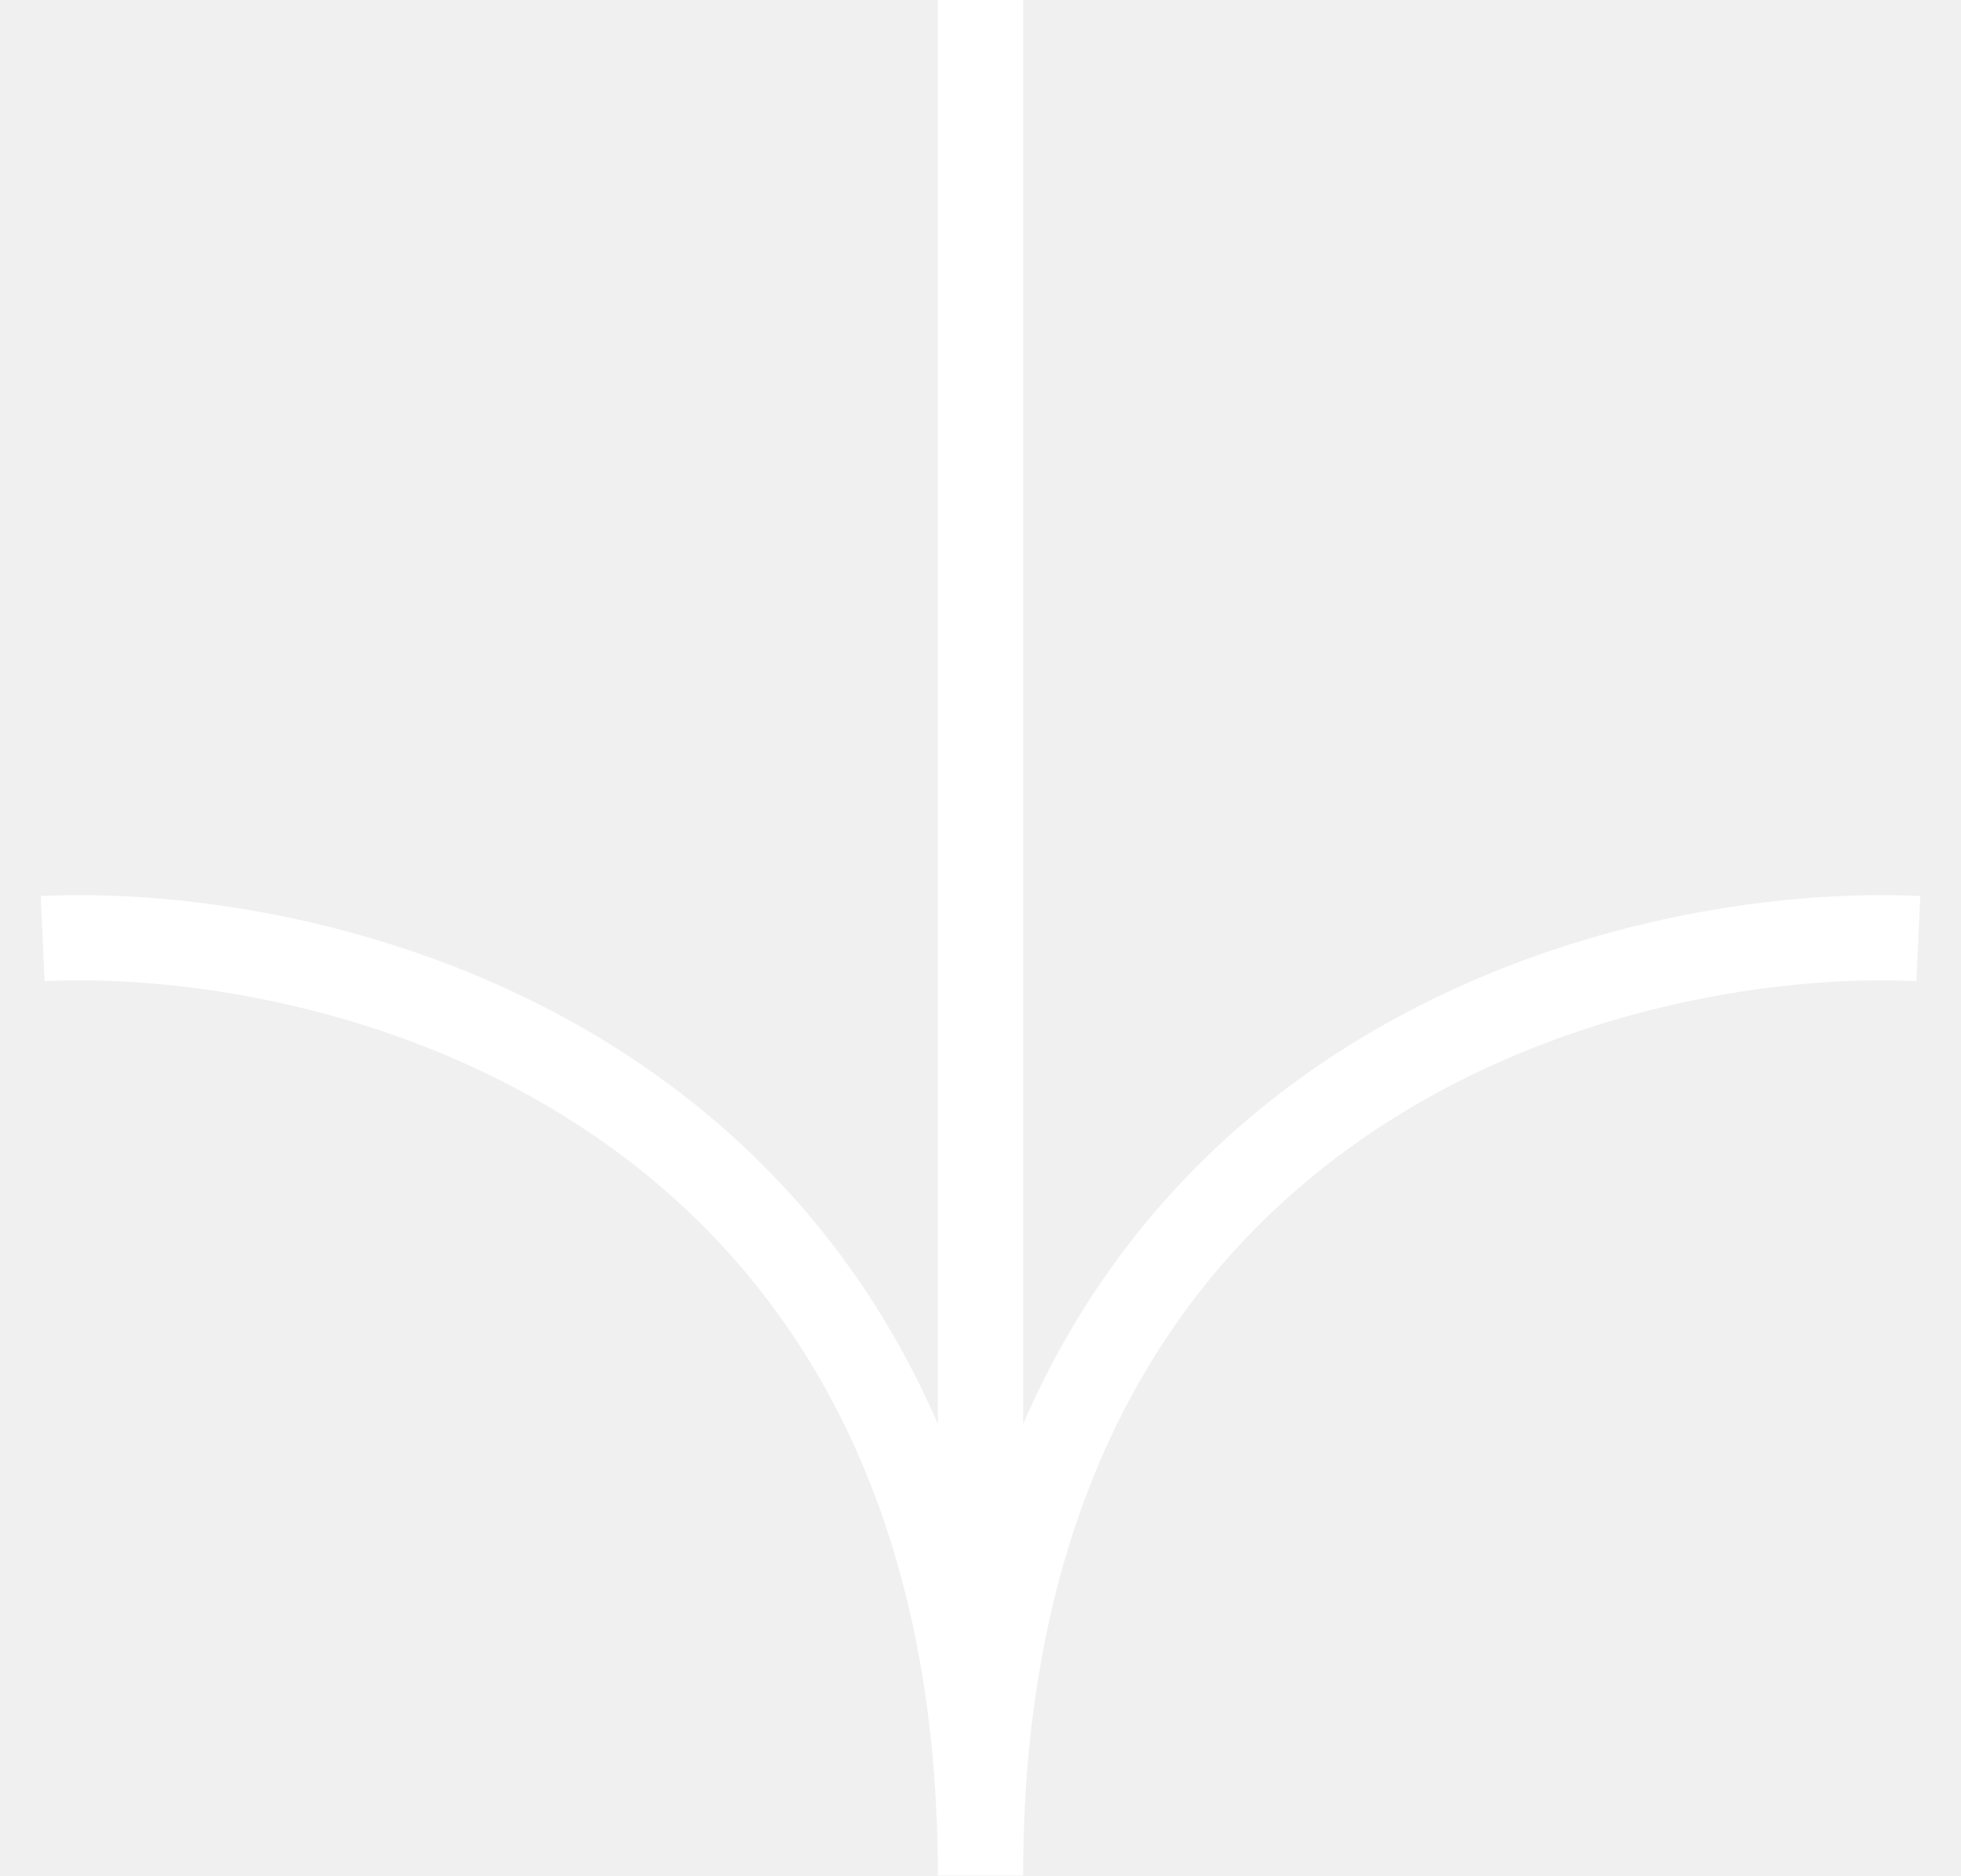
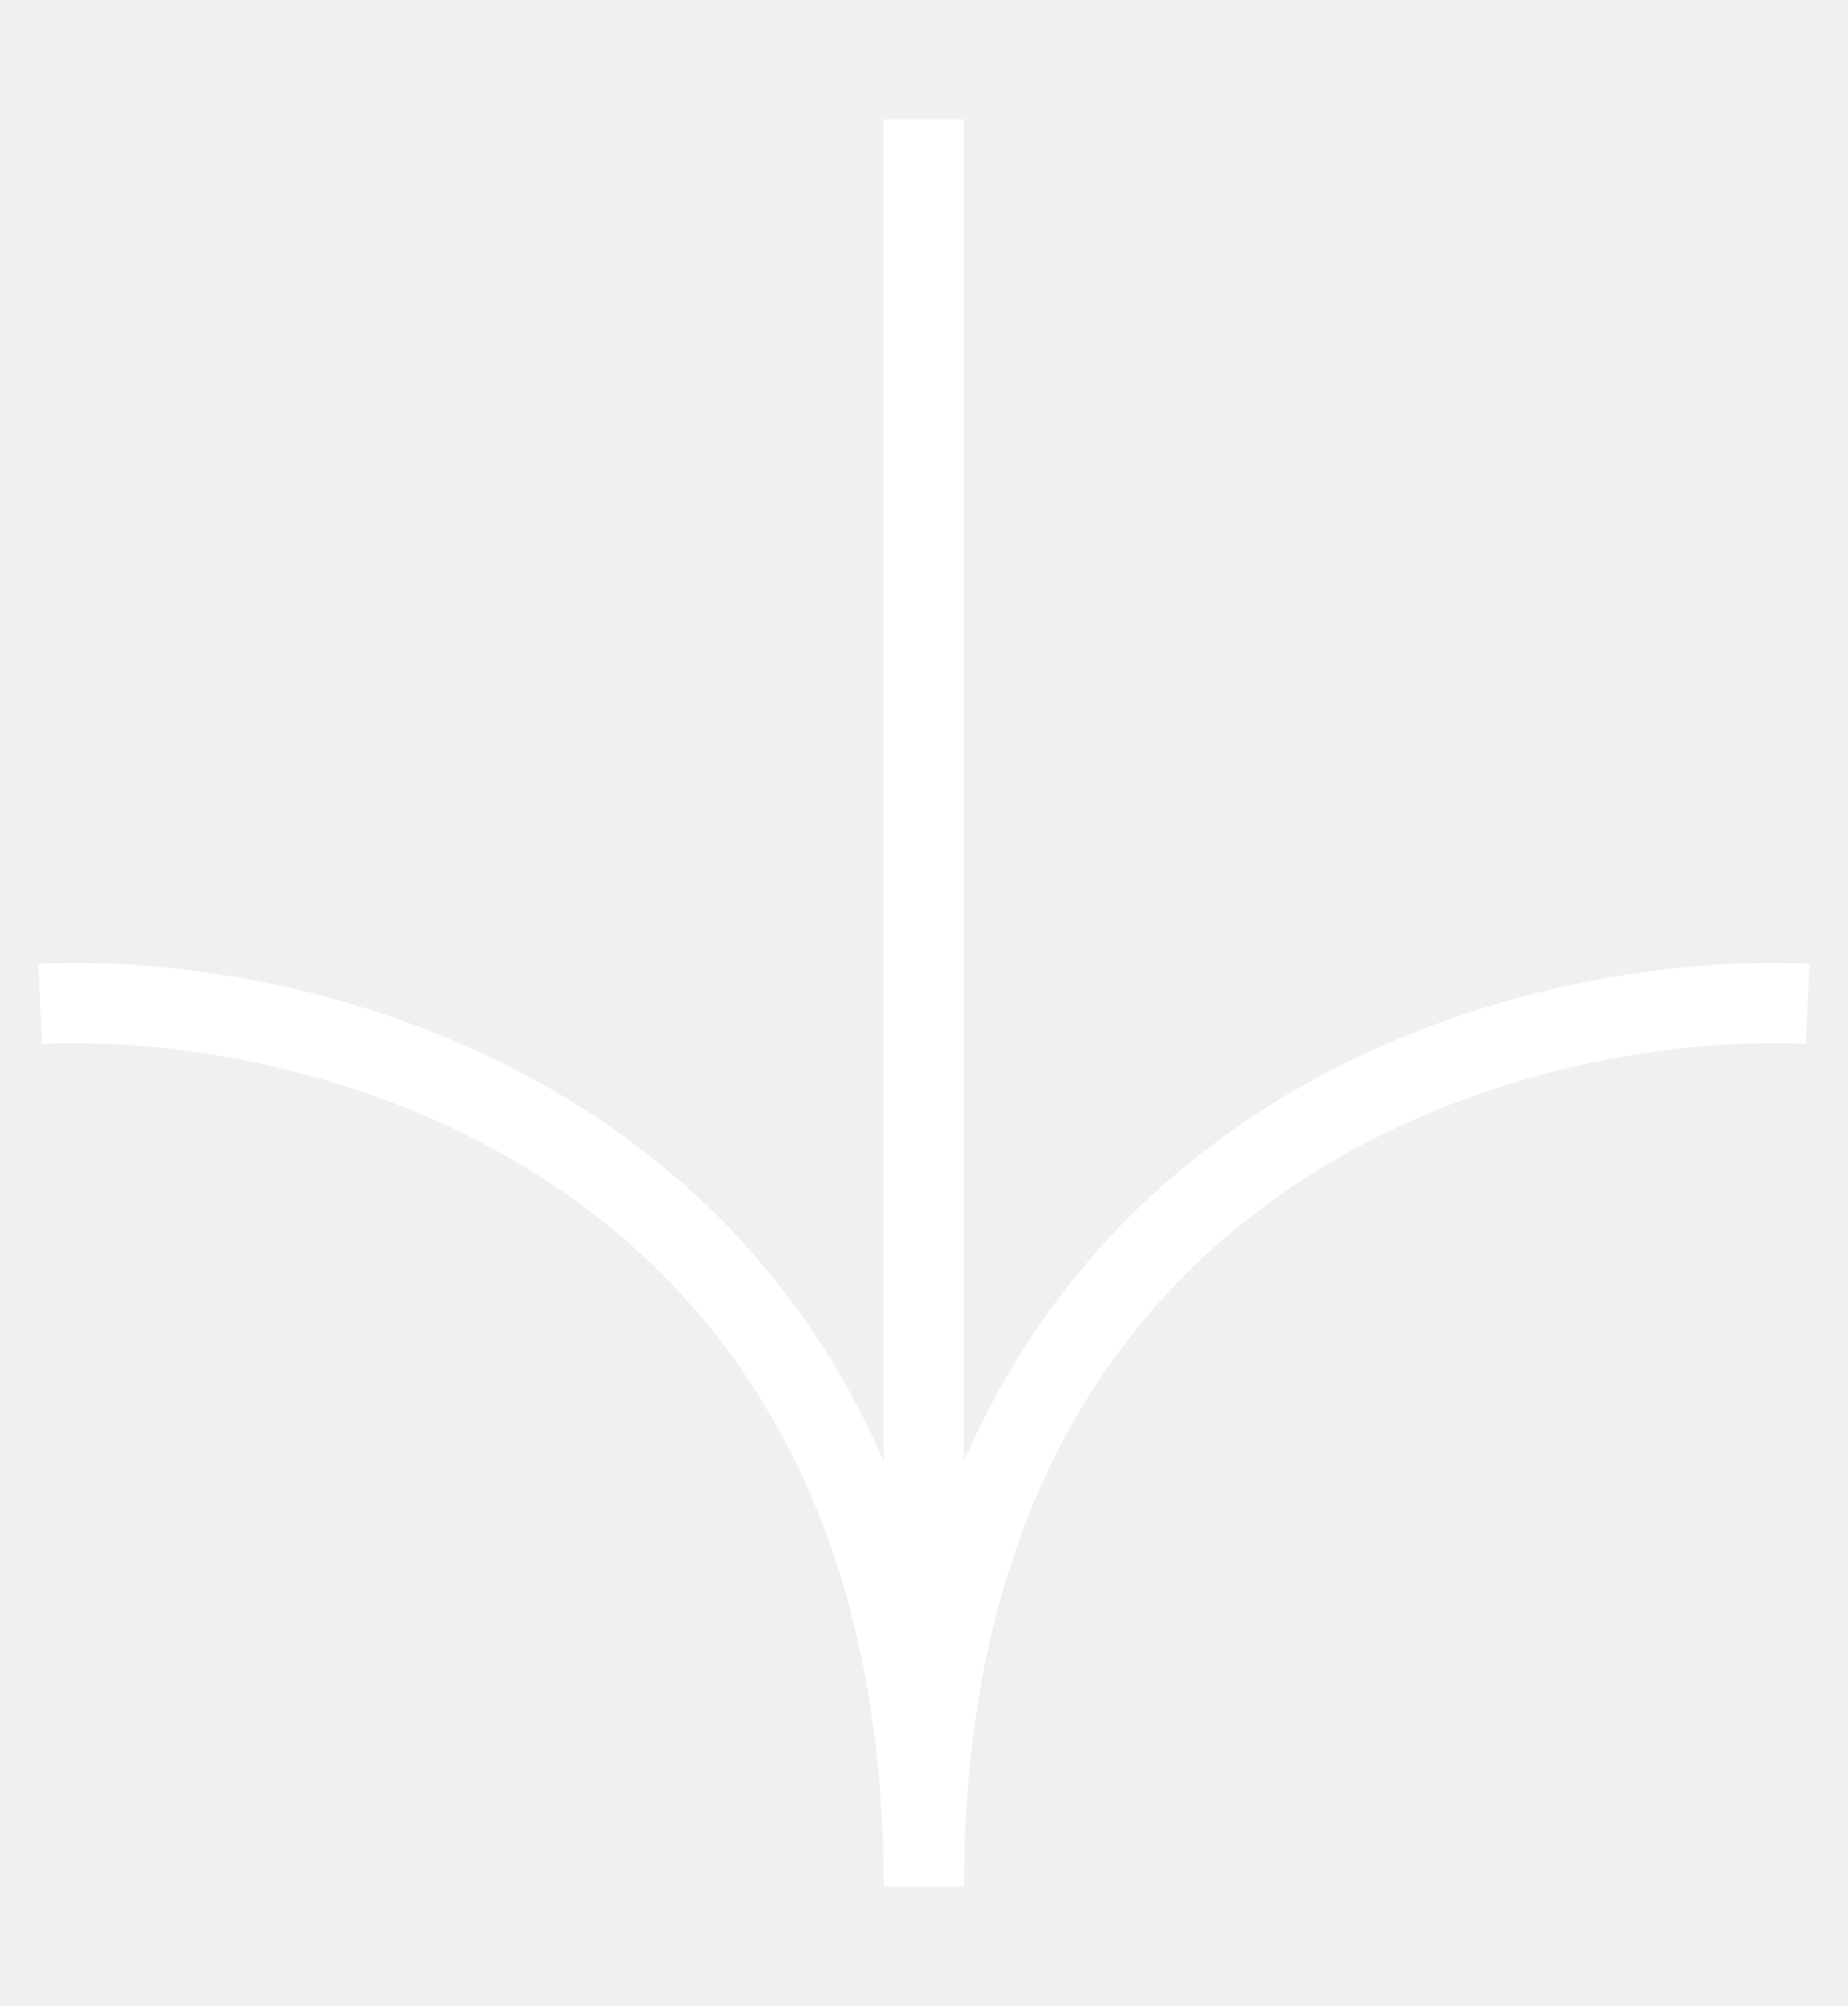
- <svg xmlns="http://www.w3.org/2000/svg" width="46" height="44" viewBox="0 0 46 44">
+ <svg xmlns="http://www.w3.org/2000/svg" width="35" height="38" viewBox="0 0 46 44">
  <g fill="none" stroke="#FFF" stroke-width="2">
    <path d="M1 22.019C8.333 21.686 23 25.616 23 44M23 44V0M45 22.019C37.667 21.686 23 25.616 23 44" />
  </g>
</svg>
